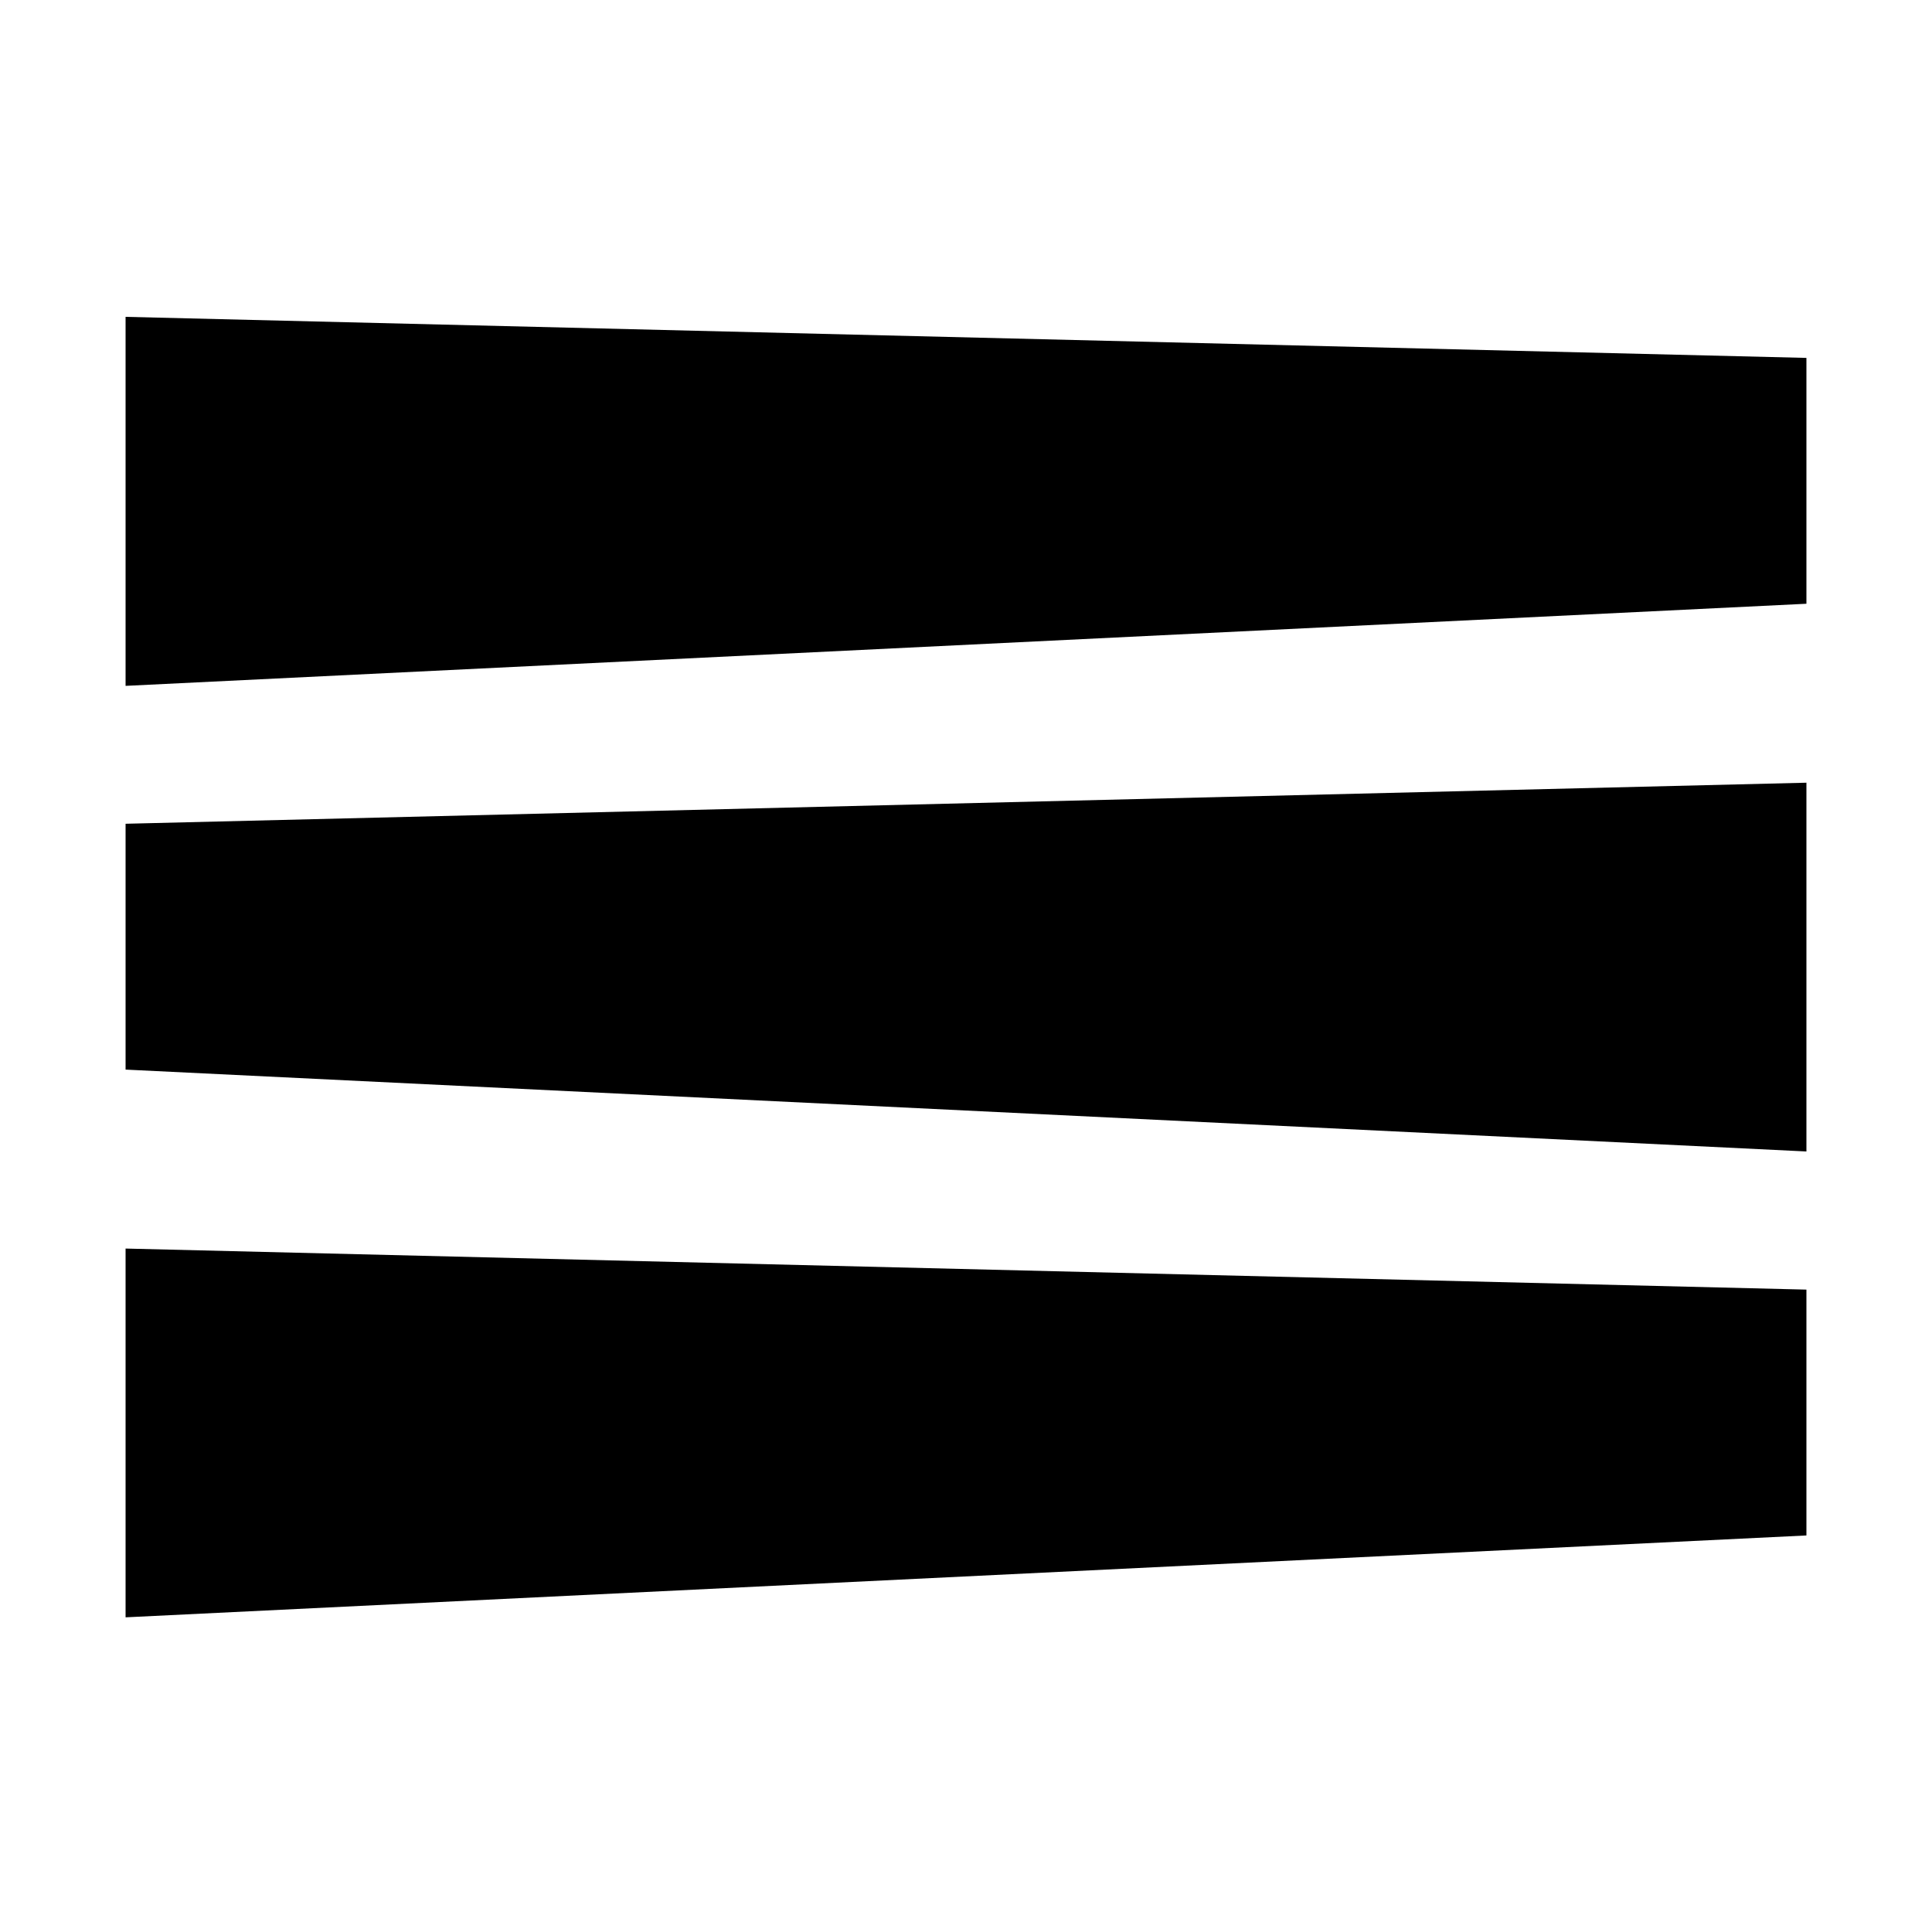
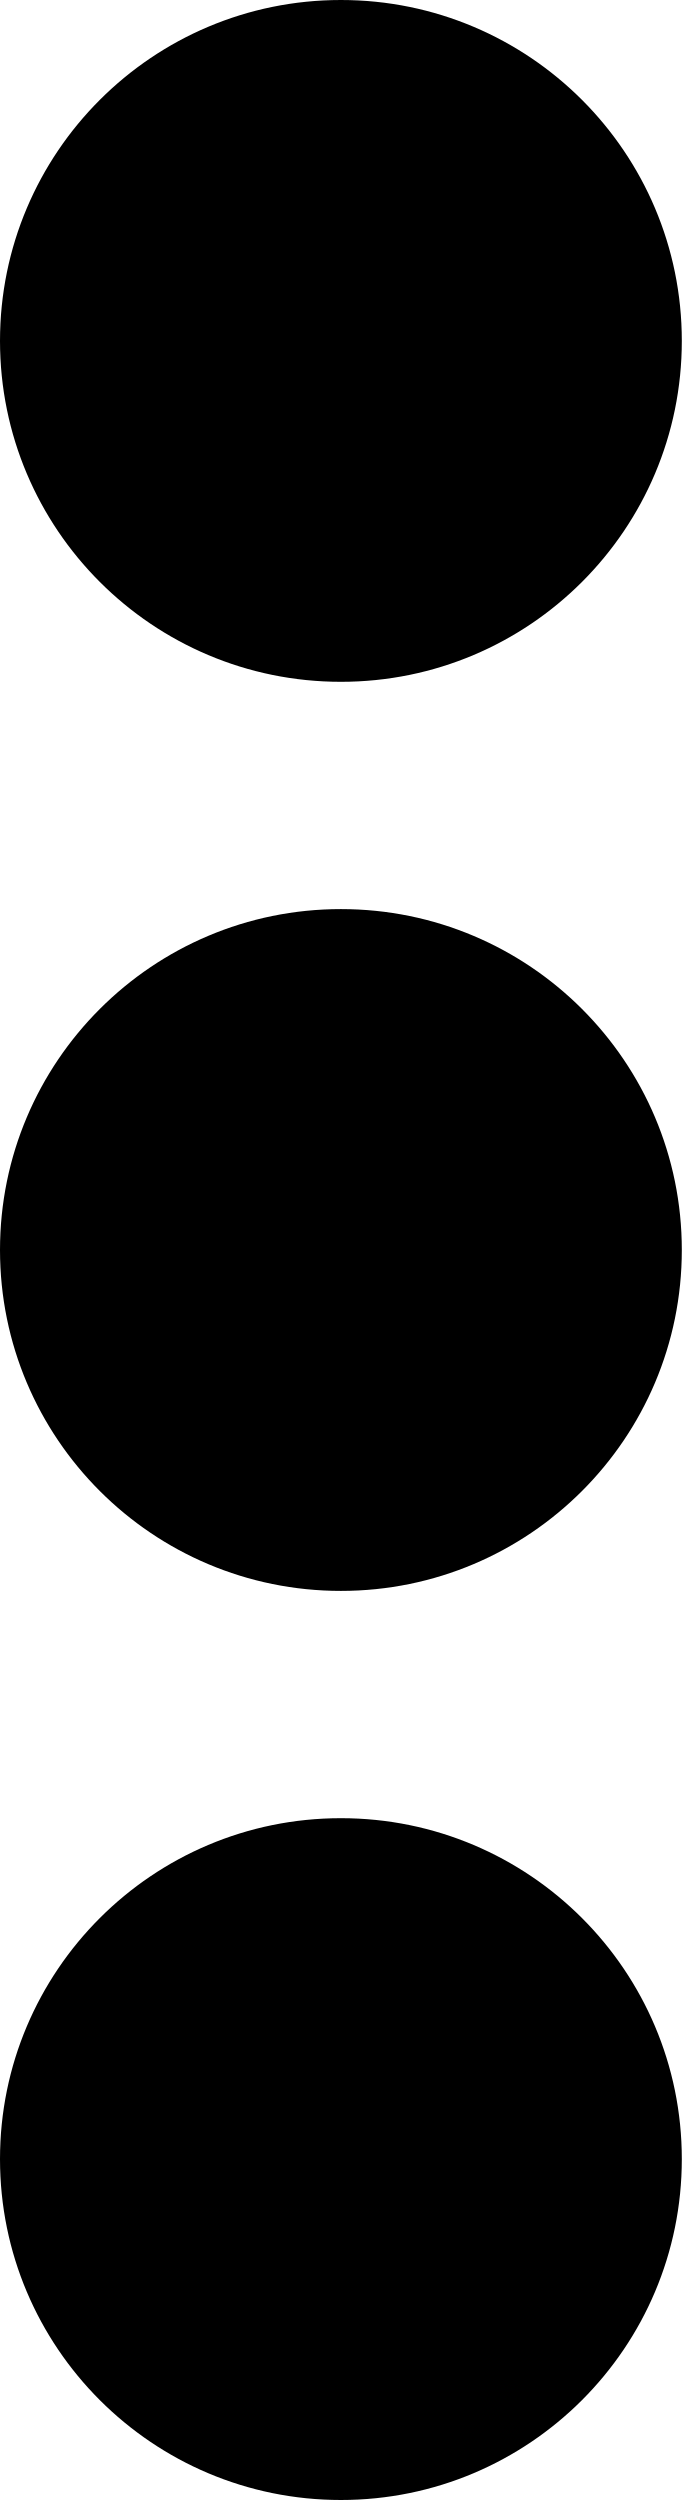
- <svg xmlns="http://www.w3.org/2000/svg" xmlns:xlink="http://www.w3.org/1999/xlink" version="1.1" id="Layer_1" x="0px" y="0px" viewBox="0 0 800 800" style="enable-background:new 0 0 800 800;" xml:space="preserve">
-   <style type="text/css">
- 	.st0{clip-path:url(#SVGID_00000070819075853774027990000001686609134912870021_);}
- 	.st1{fill-rule:evenodd;clip-rule:evenodd;}
- 	.st2{clip-path:url(#SVGID_00000102516556844511465580000010723390178954264458_);}
- 	.st3{clip-path:url(#SVGID_00000127008385533653251780000005577004278731909306_);}
- </style>
-   <g>
-     <defs>
-       <rect id="SVGID_1_" x="52" y="324.1" width="696" height="152.8" />
-     </defs>
-     <clipPath id="SVGID_00000010285686234686103710000014893548619052127617_">
-       <use xlink:href="#SVGID_1_" style="overflow:visible;" />
-     </clipPath>
-     <g style="clip-path:url(#SVGID_00000010285686234686103710000014893548619052127617_);">
-       <path class="st1" d="M52,341.1l696-17v152.7L52,442.9V341.1z" />
-     </g>
-   </g>
-   <g>
-     <defs>
-       <rect id="SVGID_00000104673080063639068250000012586124394149996942_" x="52" y="131.2" width="696" height="152.8" />
-     </defs>
-     <clipPath id="SVGID_00000179633867807017629820000011615280538359968933_">
-       <use xlink:href="#SVGID_00000104673080063639068250000012586124394149996942_" style="overflow:visible;" />
-     </clipPath>
-     <g style="clip-path:url(#SVGID_00000179633867807017629820000011615280538359968933_);">
-       <path class="st1" d="M748,148.2l-696-17V284L748,250V148.2z" />
-     </g>
-   </g>
-   <g>
-     <defs>
-       <rect id="SVGID_00000176725325156272089830000008406458286869935494_" x="52" y="517" width="696" height="152.8" />
-     </defs>
-     <clipPath id="SVGID_00000100353326292758549320000015292366787482808728_">
-       <use xlink:href="#SVGID_00000176725325156272089830000008406458286869935494_" style="overflow:visible;" />
-     </clipPath>
-     <g style="clip-path:url(#SVGID_00000100353326292758549320000015292366787482808728_);">
-       <path class="st1" d="M748,534L52,517v152.7l696-33.9V534z" />
-     </g>
+ <svg xmlns="http://www.w3.org/2000/svg" width="9" height="33" viewBox="0 0 9 33" fill="none">
+   <g id="Group 431">
+     <circle id="Ellipse 1" cx="4.5" cy="28.5" r="4.5" fill="black" />
+     <circle id="Ellipse 2" cx="4.5" cy="16.5" r="4.5" fill="black" />
+     <circle id="Ellipse 3" cx="4.5" cy="4.5" r="4.5" fill="black" />
  </g>
</svg>
